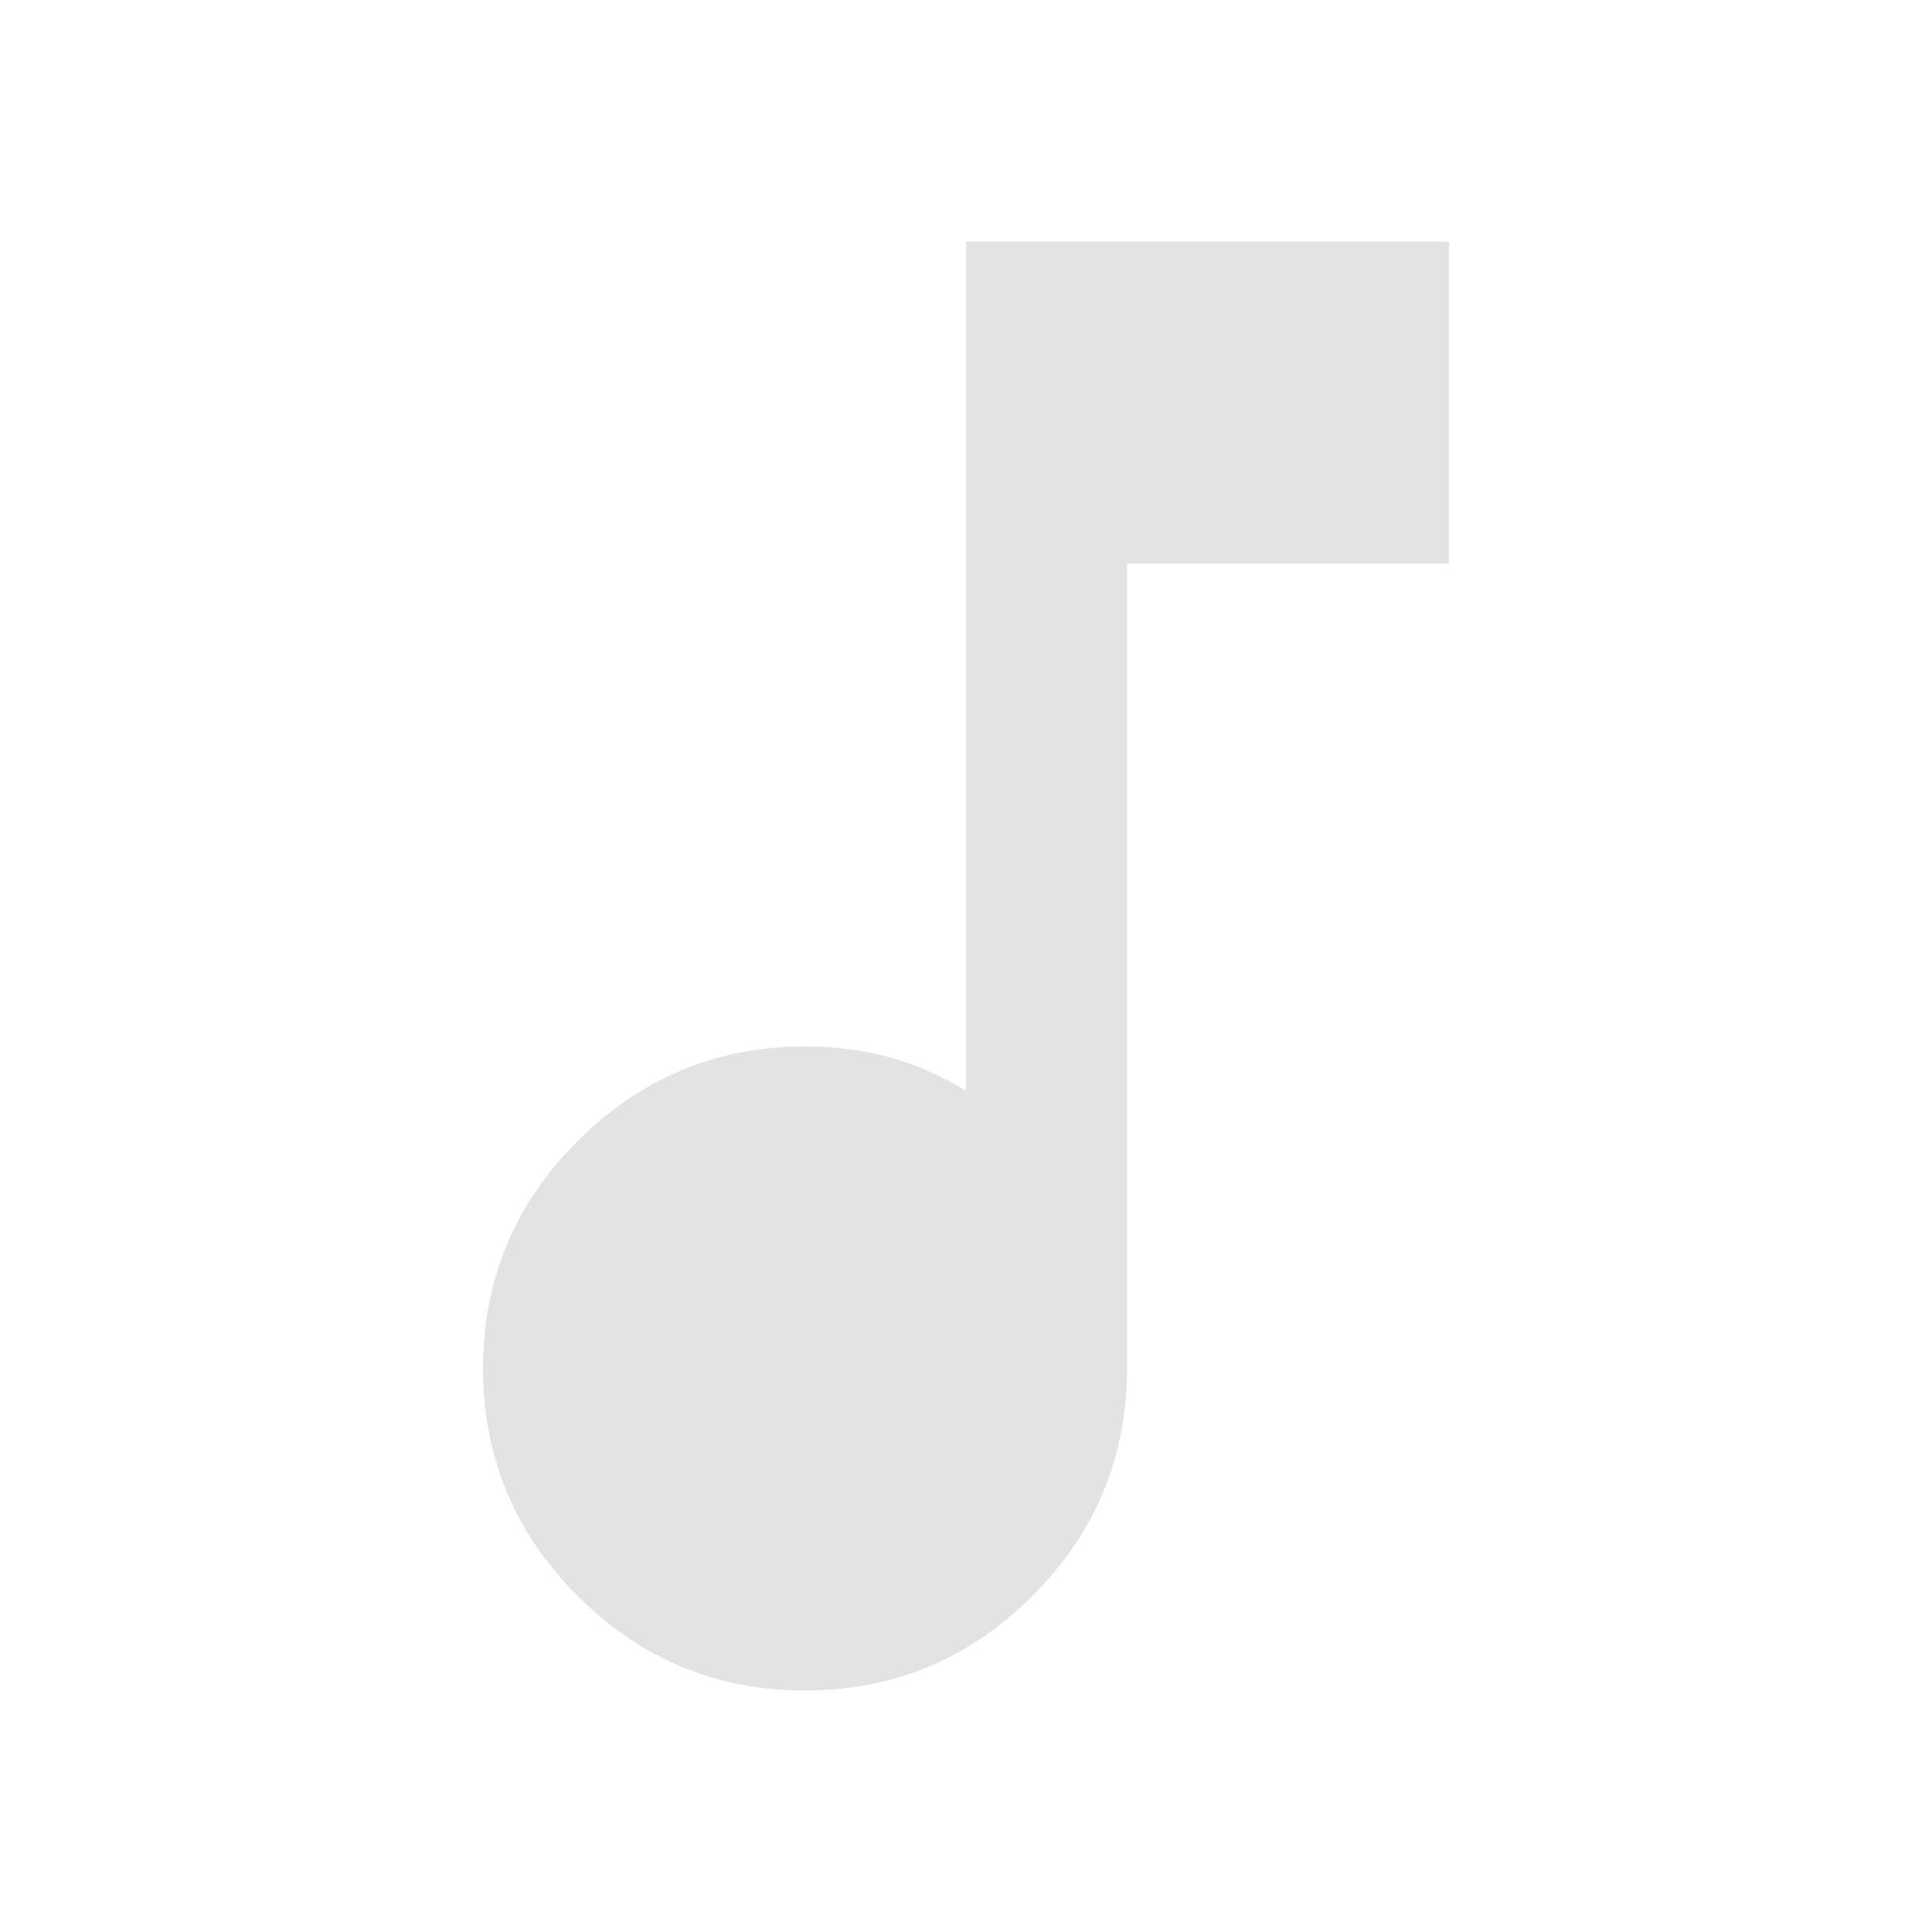
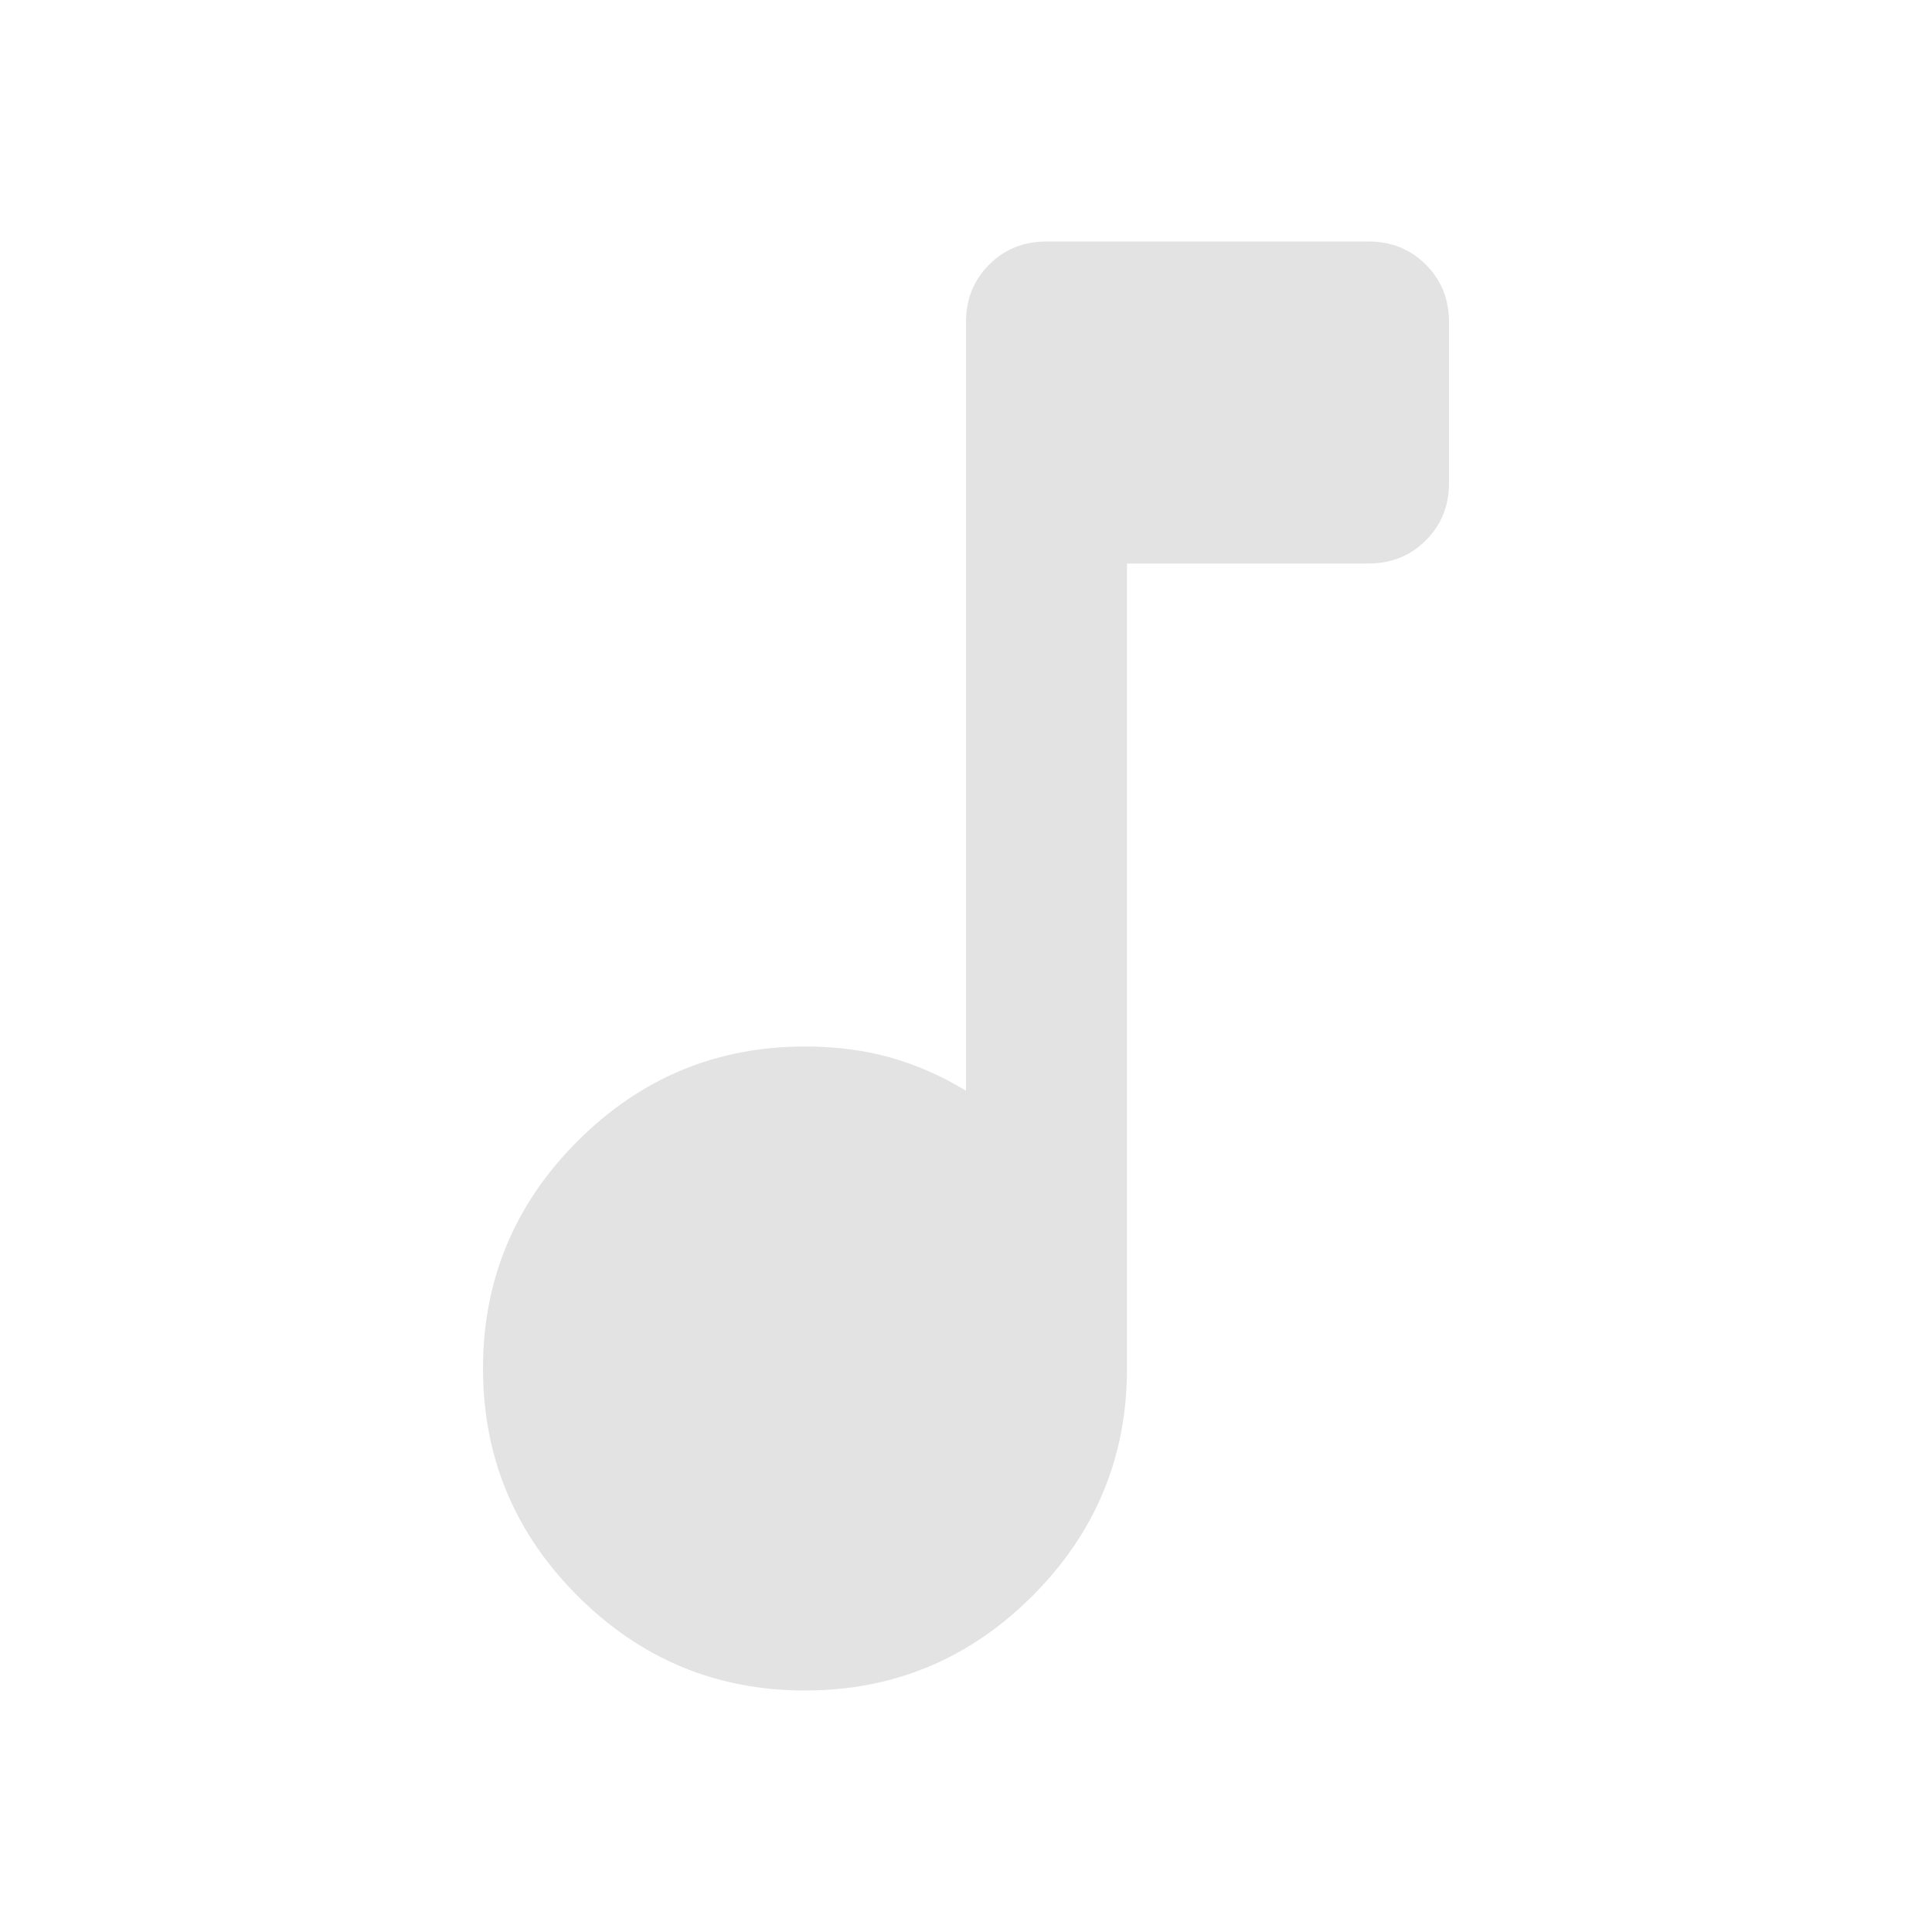
<svg xmlns="http://www.w3.org/2000/svg" height="24px" viewBox="0 -960 960 960" width="24px" fill="#e3e3e3">
-   <path d="M400-120q-66 0-113-47t-47-113q0-66 47-113t113-47q23 0 42.5 5.5T480-418v-422h240v160H560v400q0 66-47 113t-113 47Z" />
+   <path d="M400-120q-66 0-113-47t-47-113q0-66 47-113t113-47q23 0 42.5 5.5T480-418v-382q0-17 11.5-28.5T520-840h160q17 0 28.5 11.5T720-800v80q0 17-11.5 28.5T680-680H560v400q0 66-47 113t-113 47Z" />
</svg>
